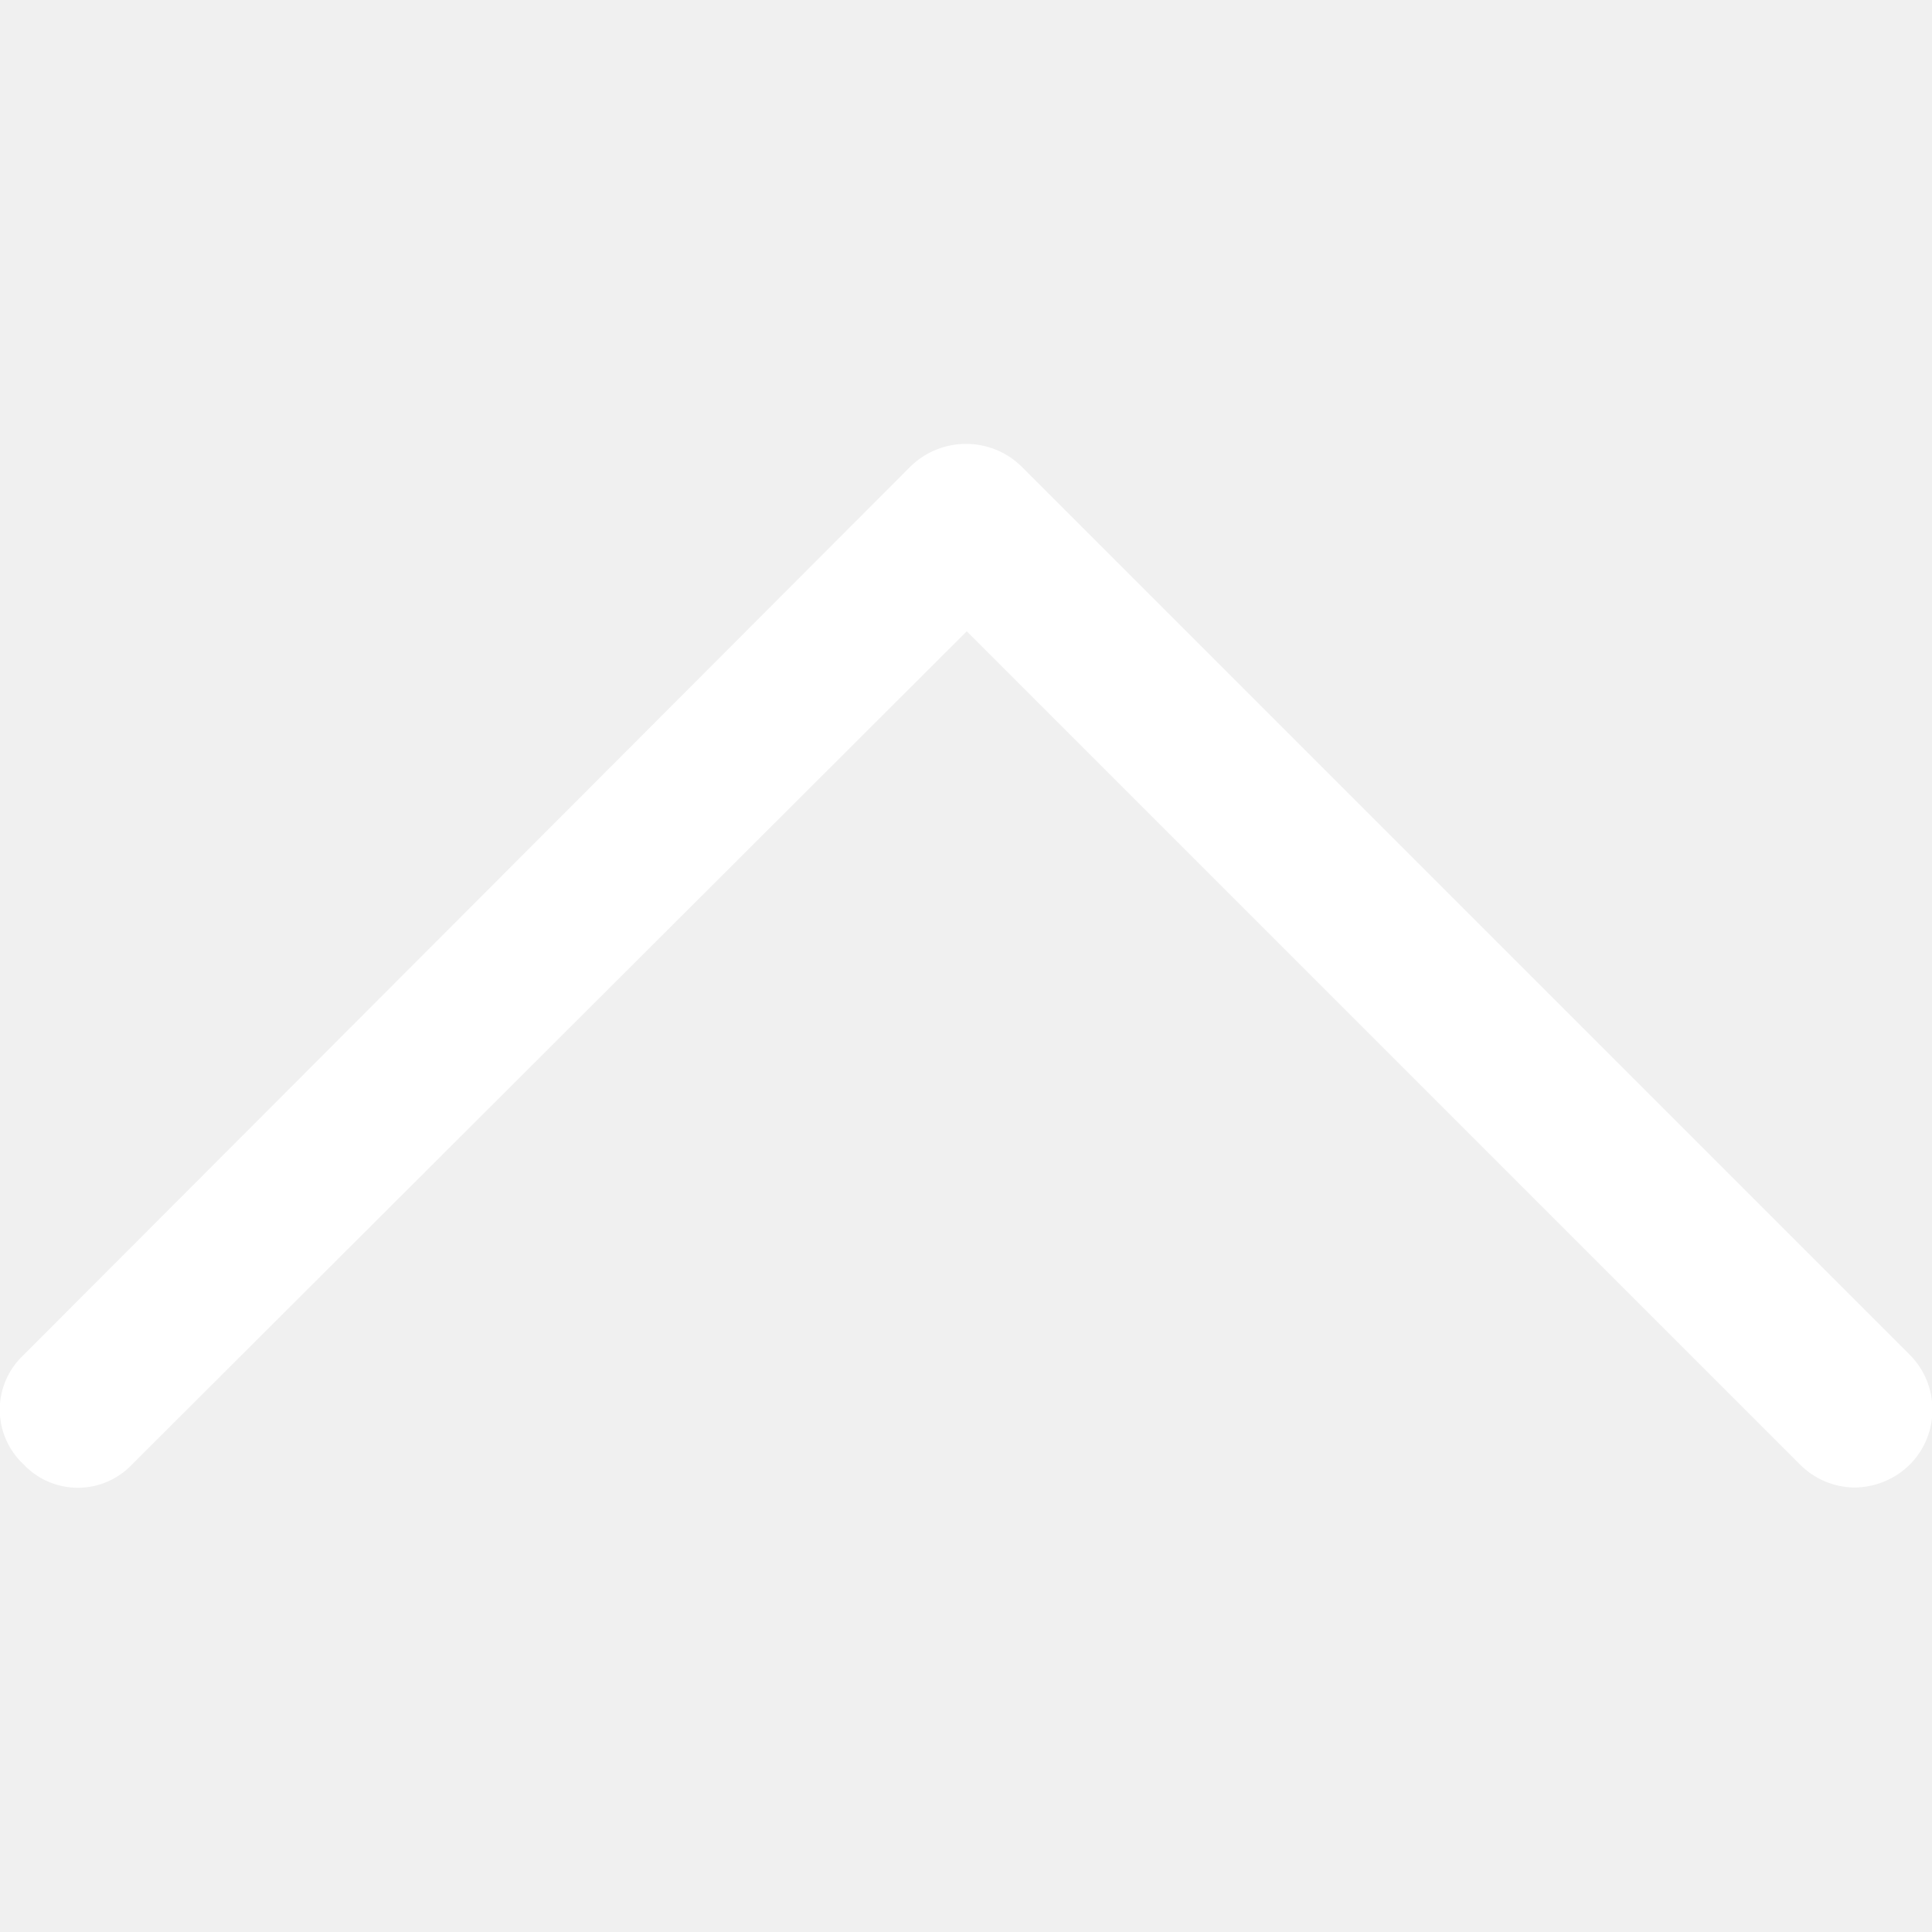
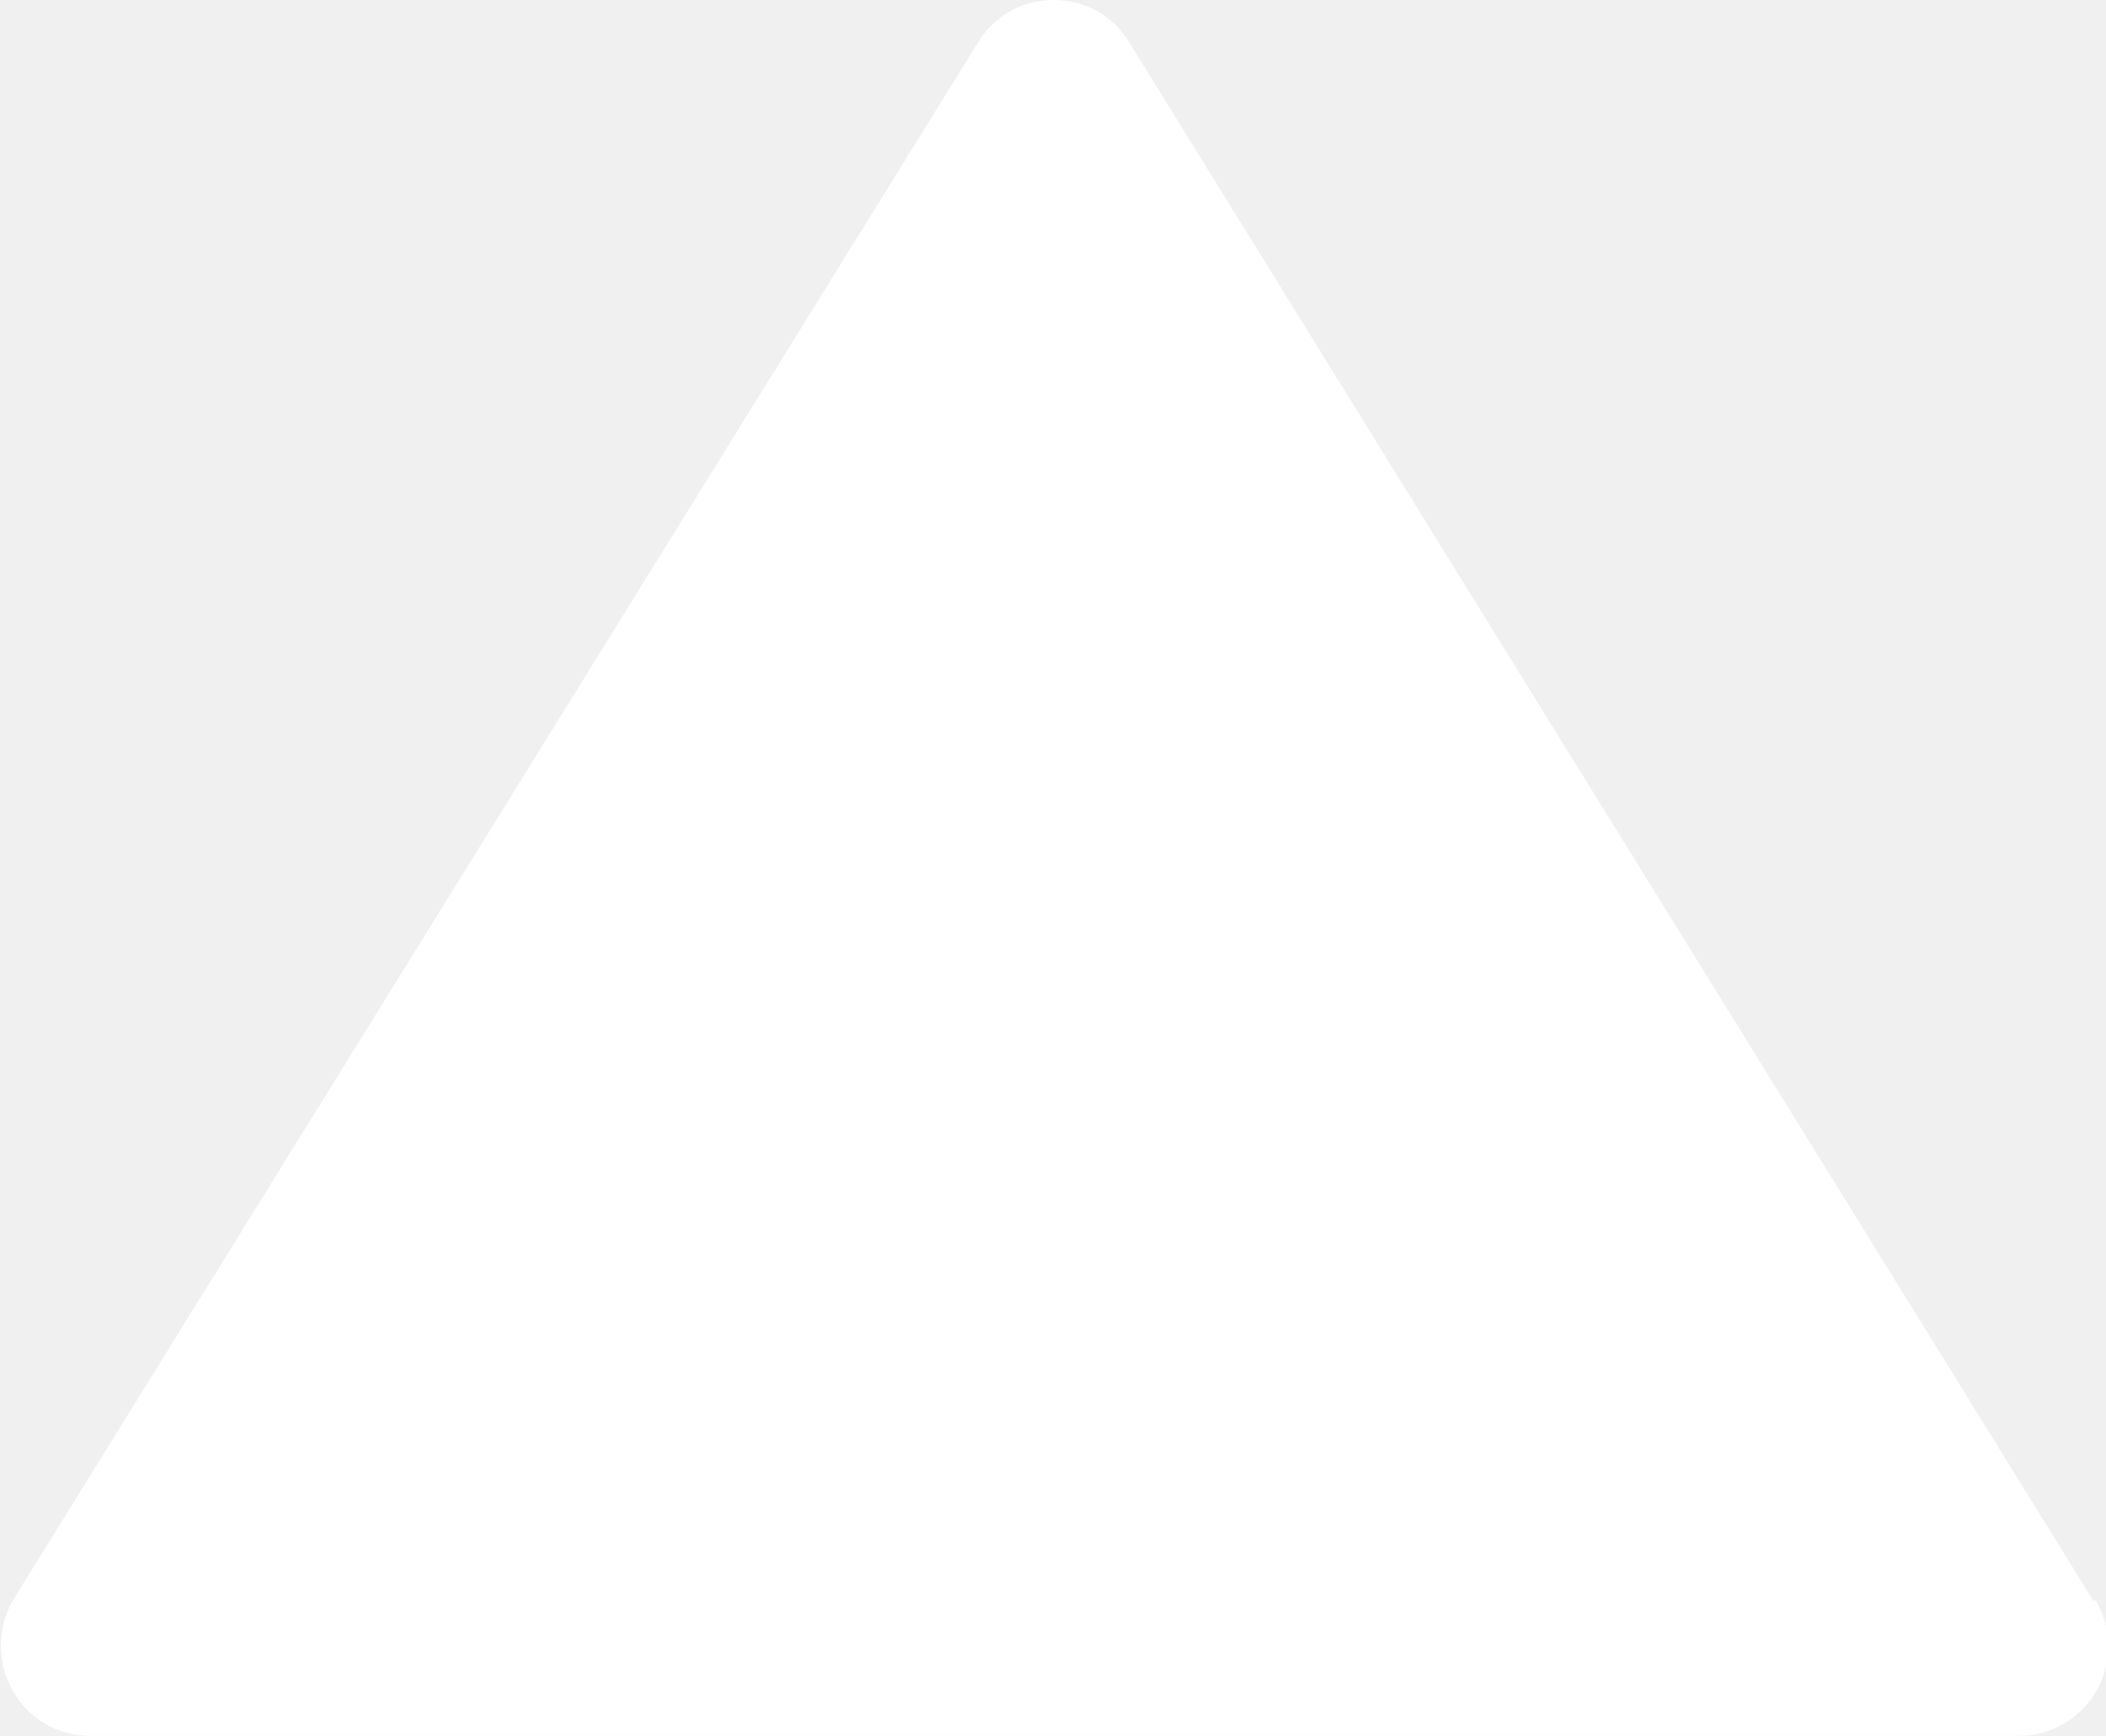
- <svg xmlns="http://www.w3.org/2000/svg" width="30" height="30" viewBox="0 0 12.41 6.7">
+ <svg xmlns="http://www.w3.org/2000/svg" viewBox="0 0 16.68 13.75">
  <defs>
    <style>
      .cls-1 {
-         fill: white;
+         fill: #fff;
      }
    </style>
  </defs>
  <g id="Layer_2" data-name="Layer 2">
    <g id="Layer_1-2" data-name="Layer 1">
-       <path class="cls-1" d="M11.91,6.7a.5.5,0,0,1-.35-.15L6.21,1.2.85,6.55a.48.48,0,0,1-.7,0,.48.48,0,0,1,0-.7L5.85.14a.51.51,0,0,1,.71,0l5.71,5.71a.5.5,0,0,1,0,.7A.51.51,0,0,1,11.91,6.7Z" />
+       <path class="cls-1" d="M16.58,12.68,8.94.33A.69.69,0,0,0,8.34,0h0a.69.69,0,0,0-.59.33L.1,12.68a.72.72,0,0,0,0,.71.7.7,0,0,0,.61.36H16a.71.71,0,0,0,.6-1.07Z" />
    </g>
  </g>
</svg>
